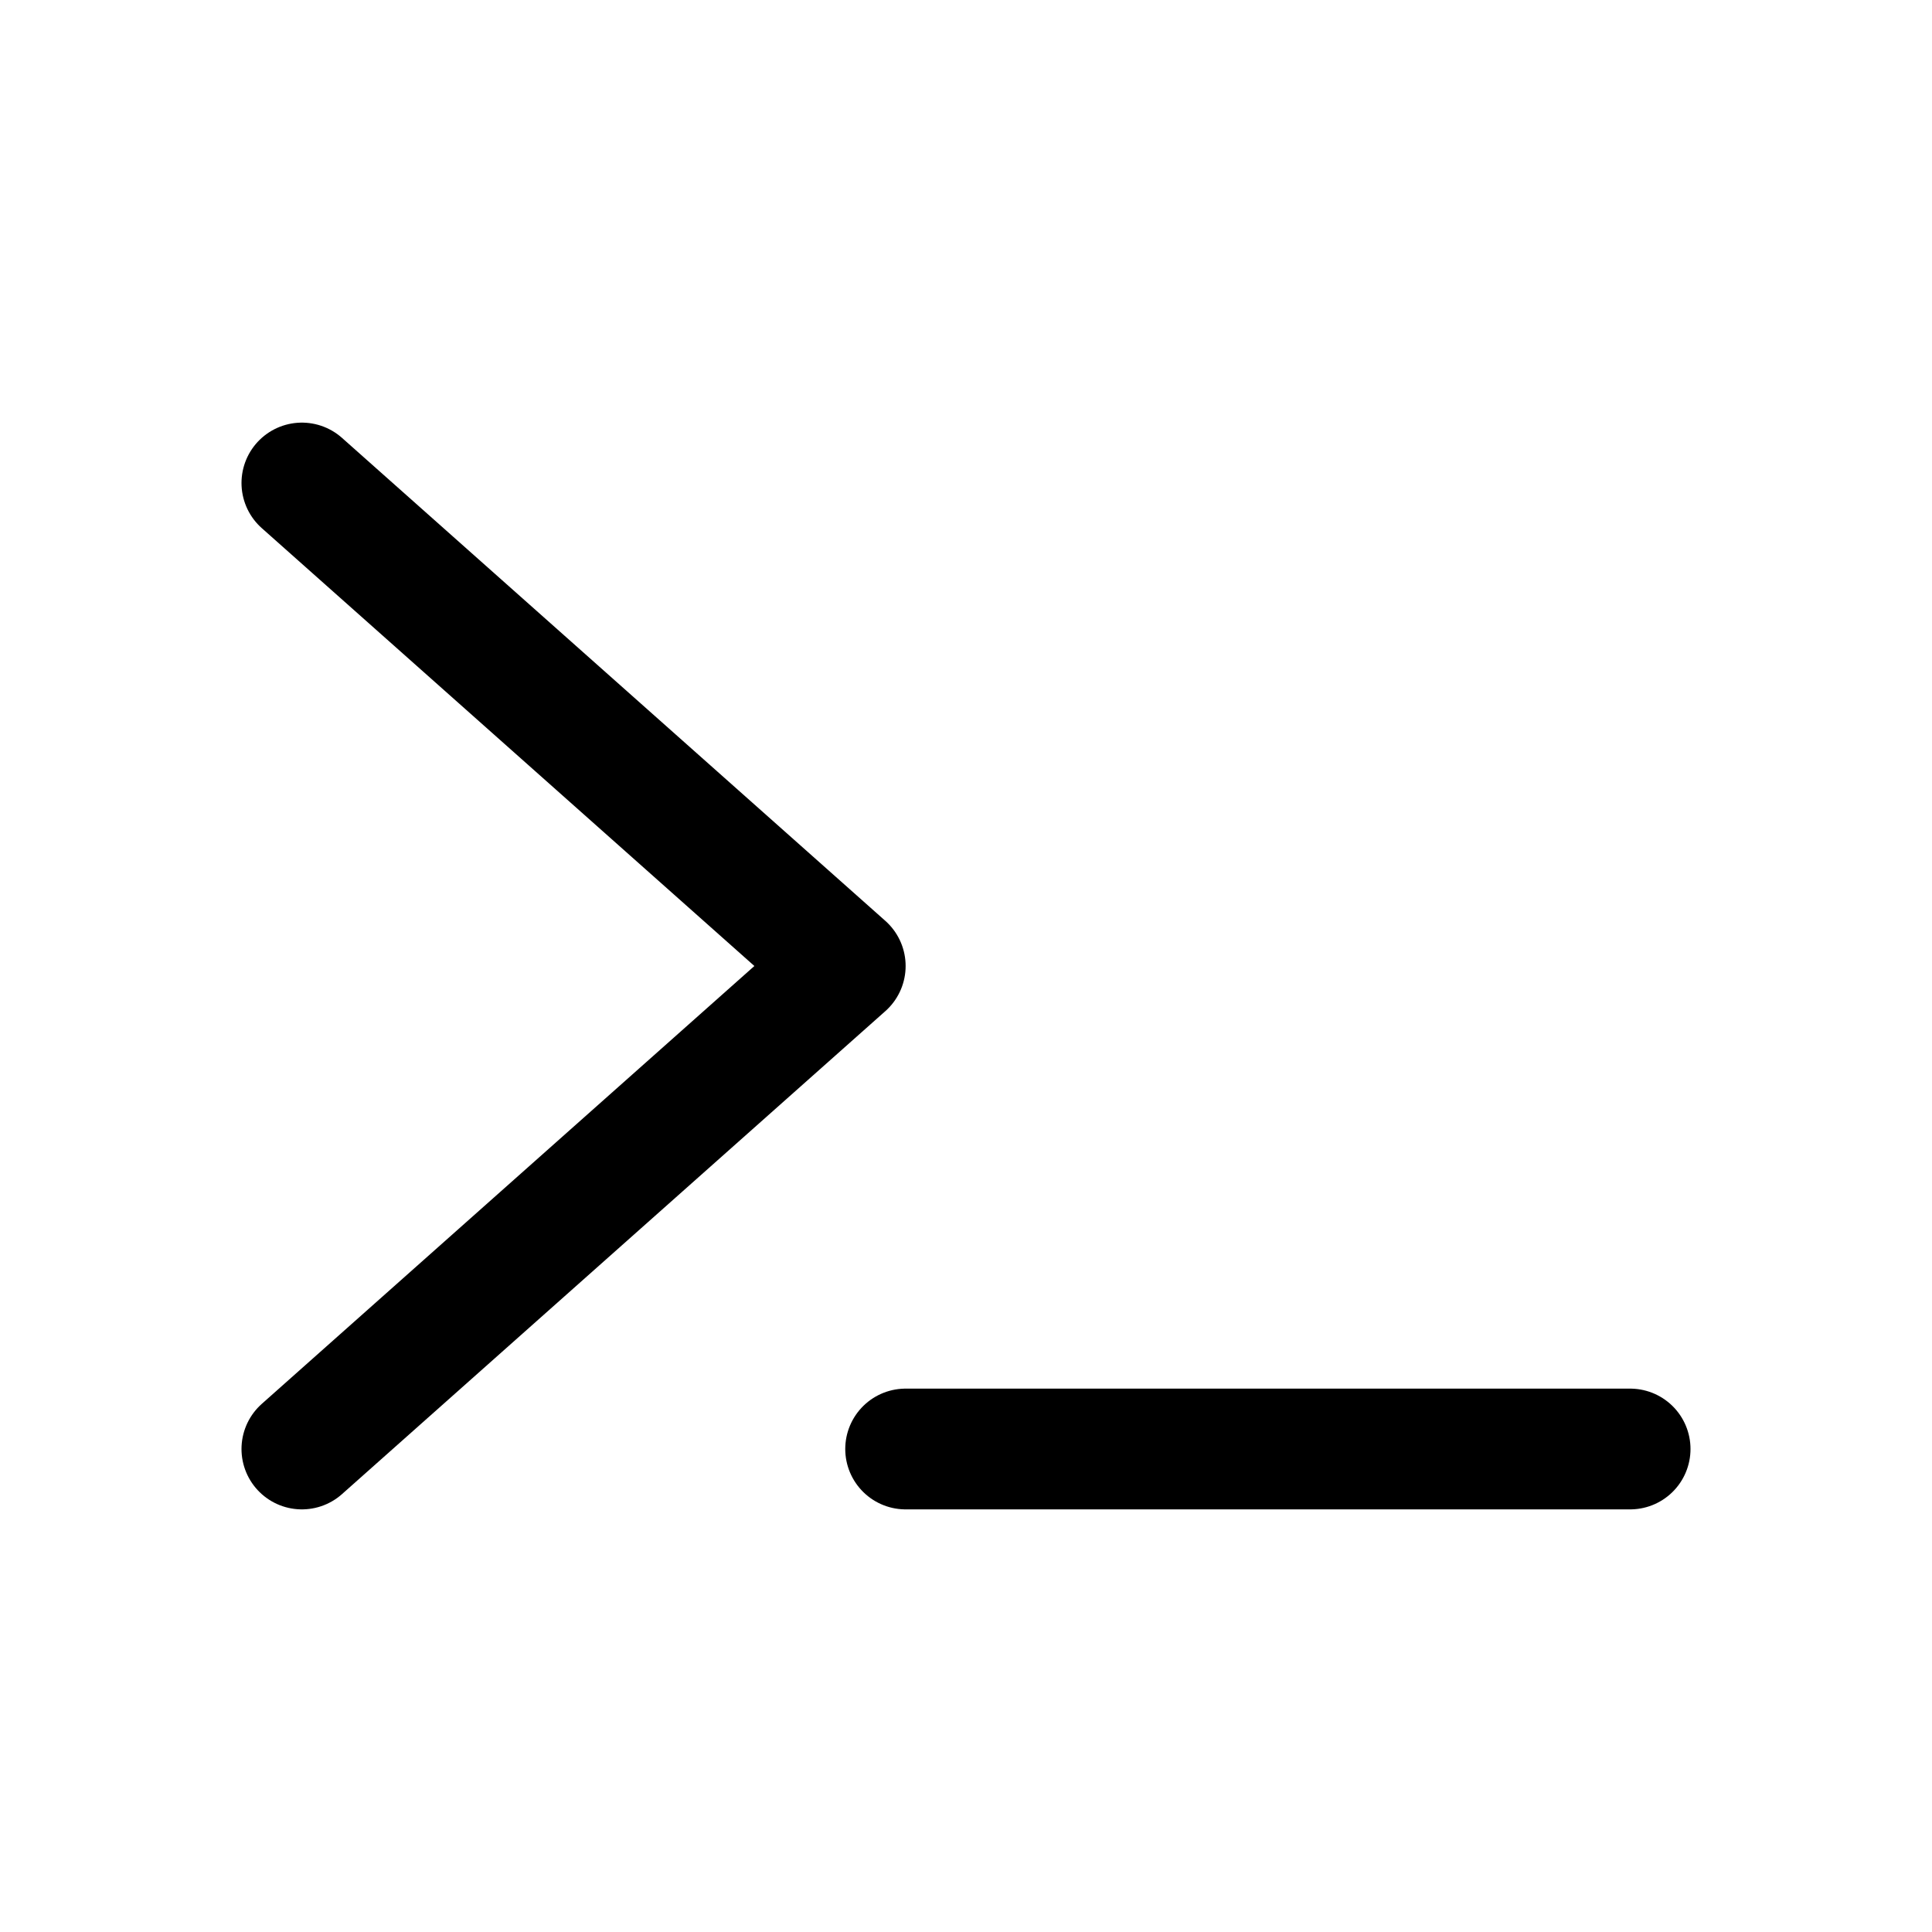
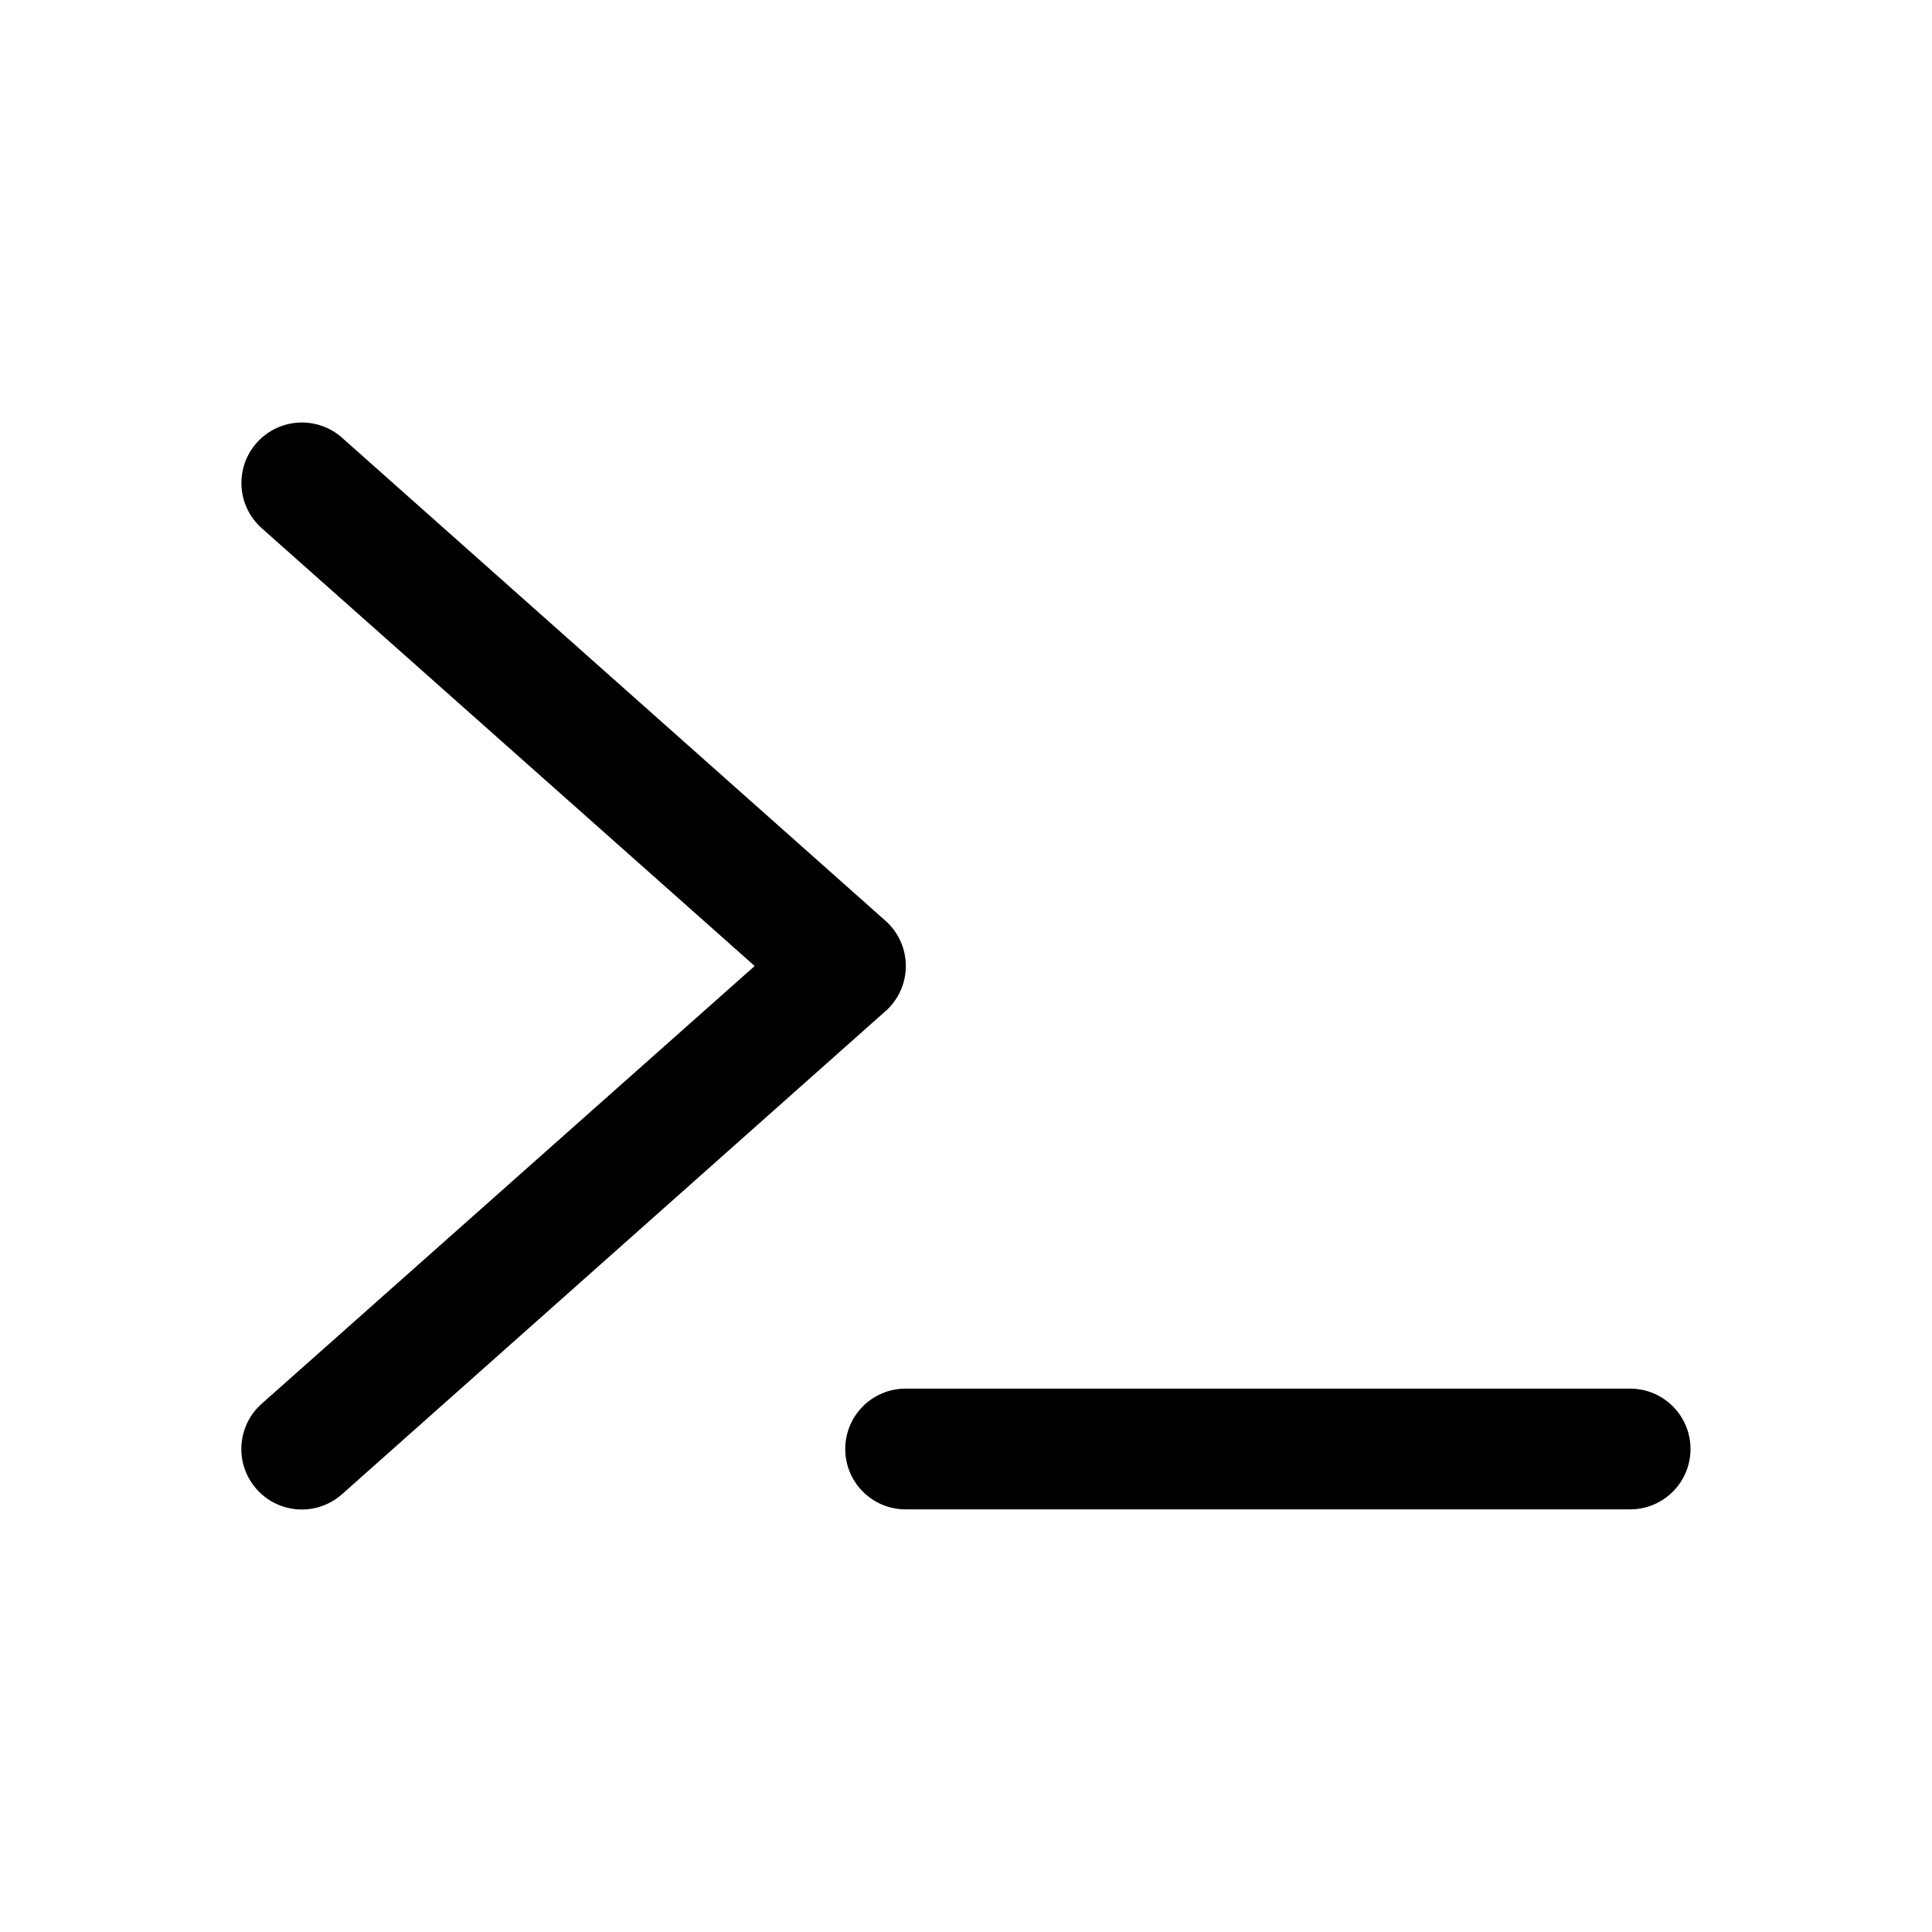
- <svg xmlns="http://www.w3.org/2000/svg" viewBox="0 0 256 256">
-   <rect width="256" height="256" fill="none" />
-   <polyline points="40 64 112 128 40 192" fill="none" stroke="currentColor" stroke-linecap="round" stroke-linejoin="round" stroke-width="16" />
-   <line x1="120" y1="192" x2="216" y2="192" fill="none" stroke="currentColor" stroke-linecap="round" stroke-linejoin="round" stroke-width="16" />
+ <svg xmlns="http://www.w3.org/2000/svg" viewBox="0 0 256 256" fill="currentColor">
+   <path d="M117.31,134l-72,64a8,8,0,1,1-10.63-12L100,128,34.69,70A8,8,0,1,1,45.32,58l72,64a8,8,0,0,1,0,12ZM216,184H120a8,8,0,0,0,0,16h96a8,8,0,0,0,0-16Z" />
</svg>
